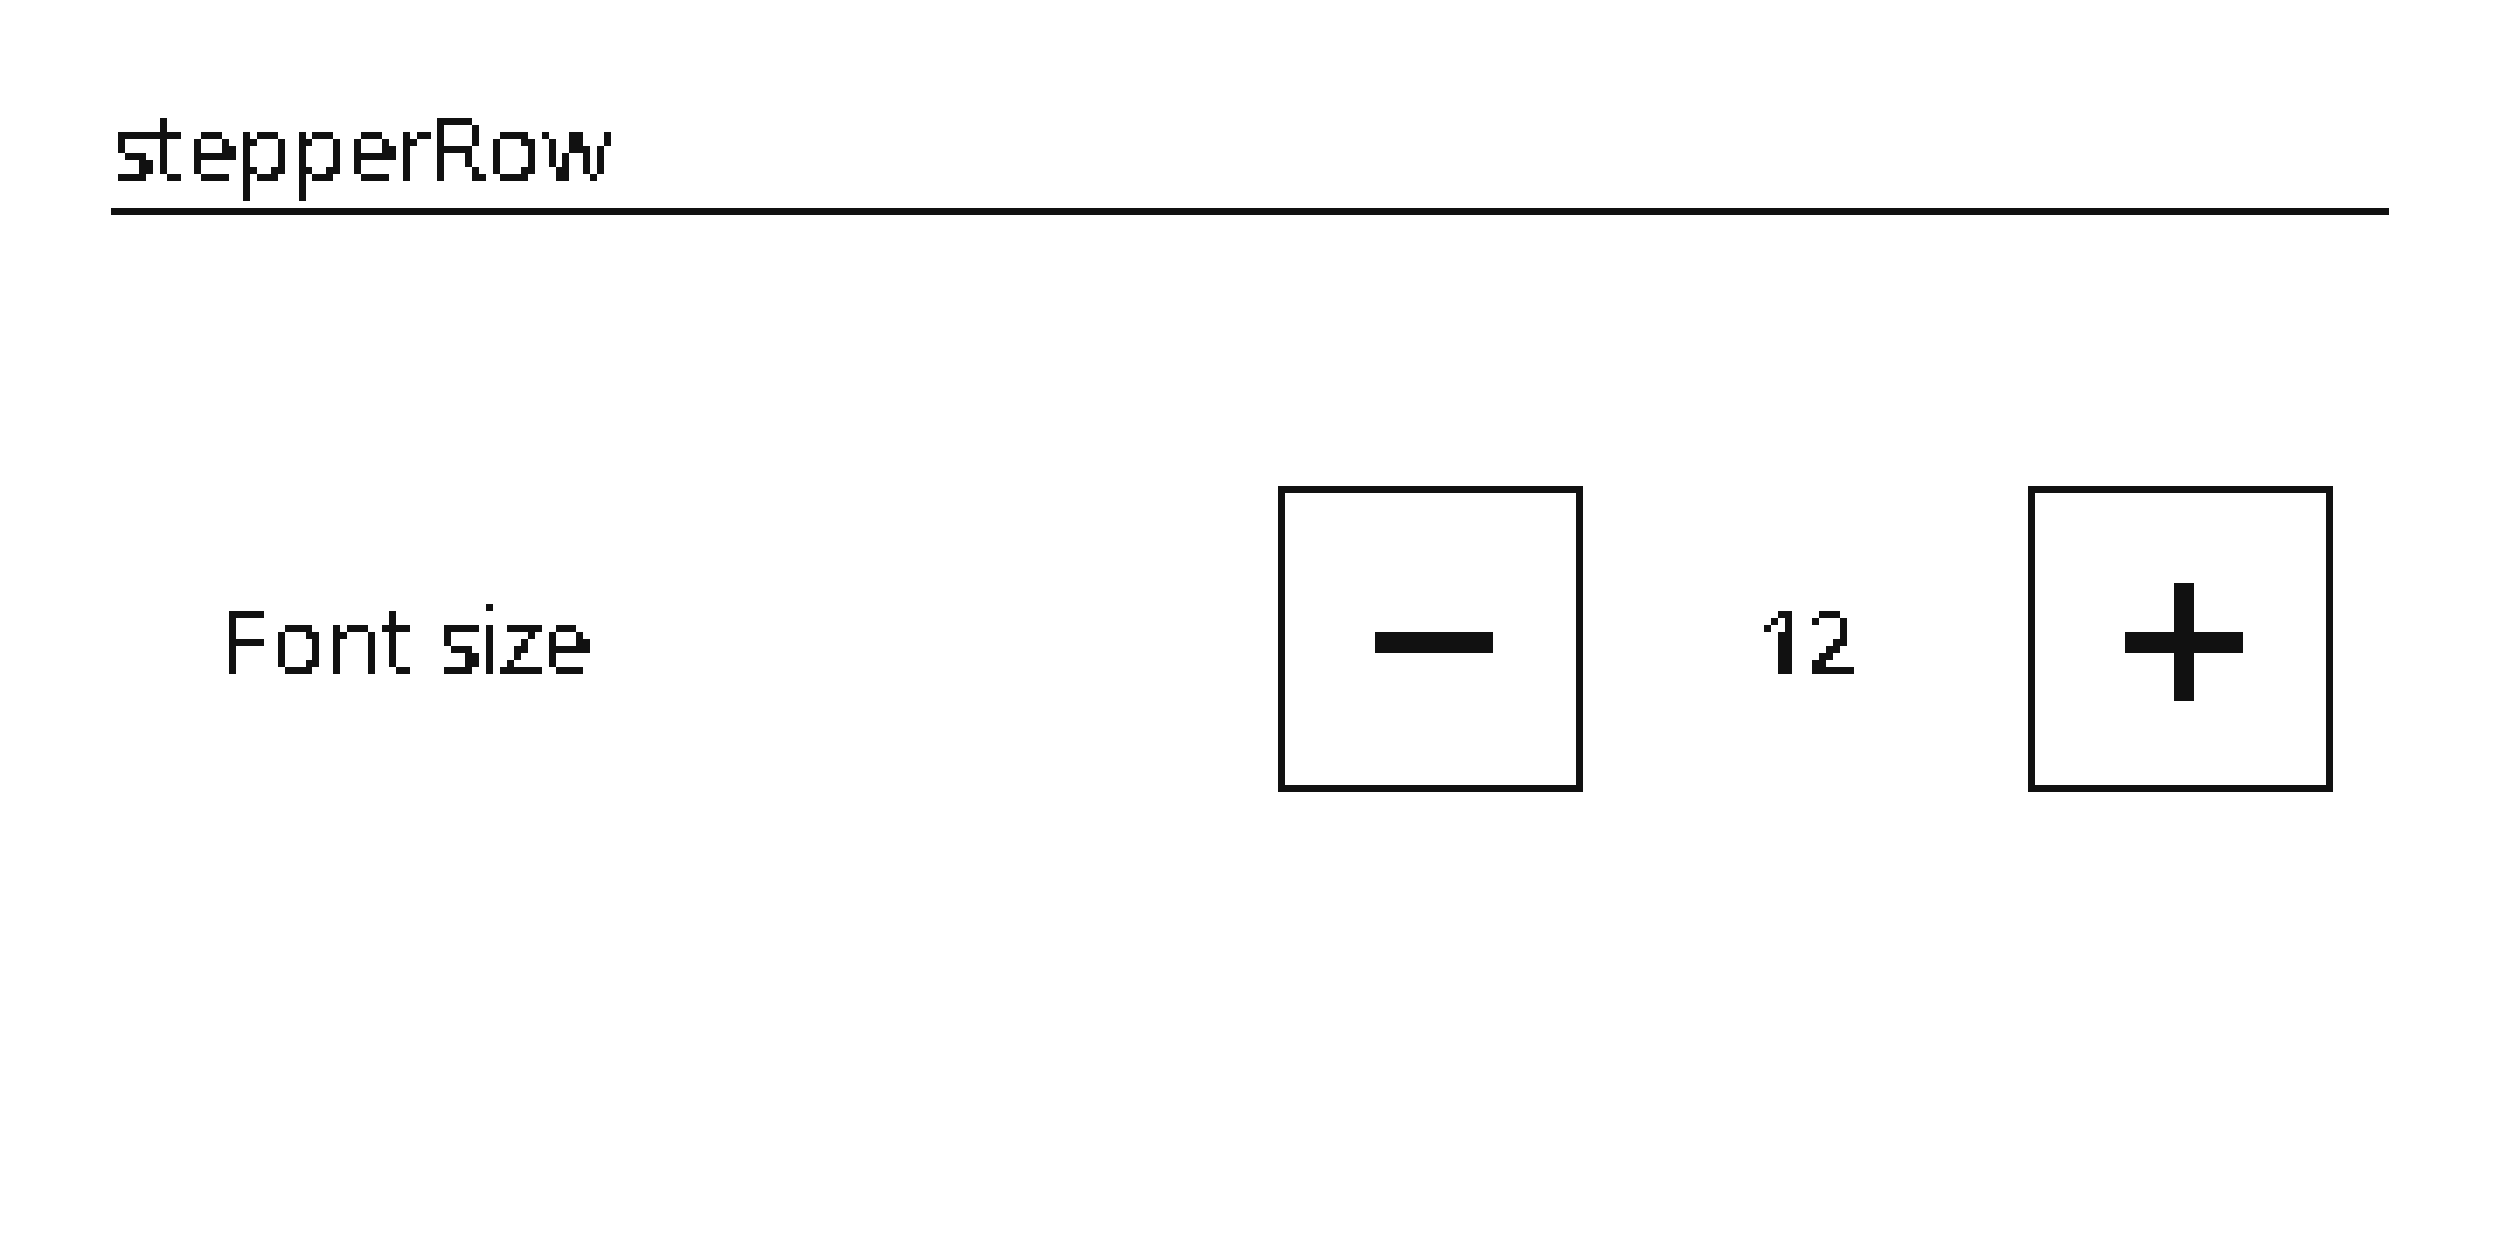
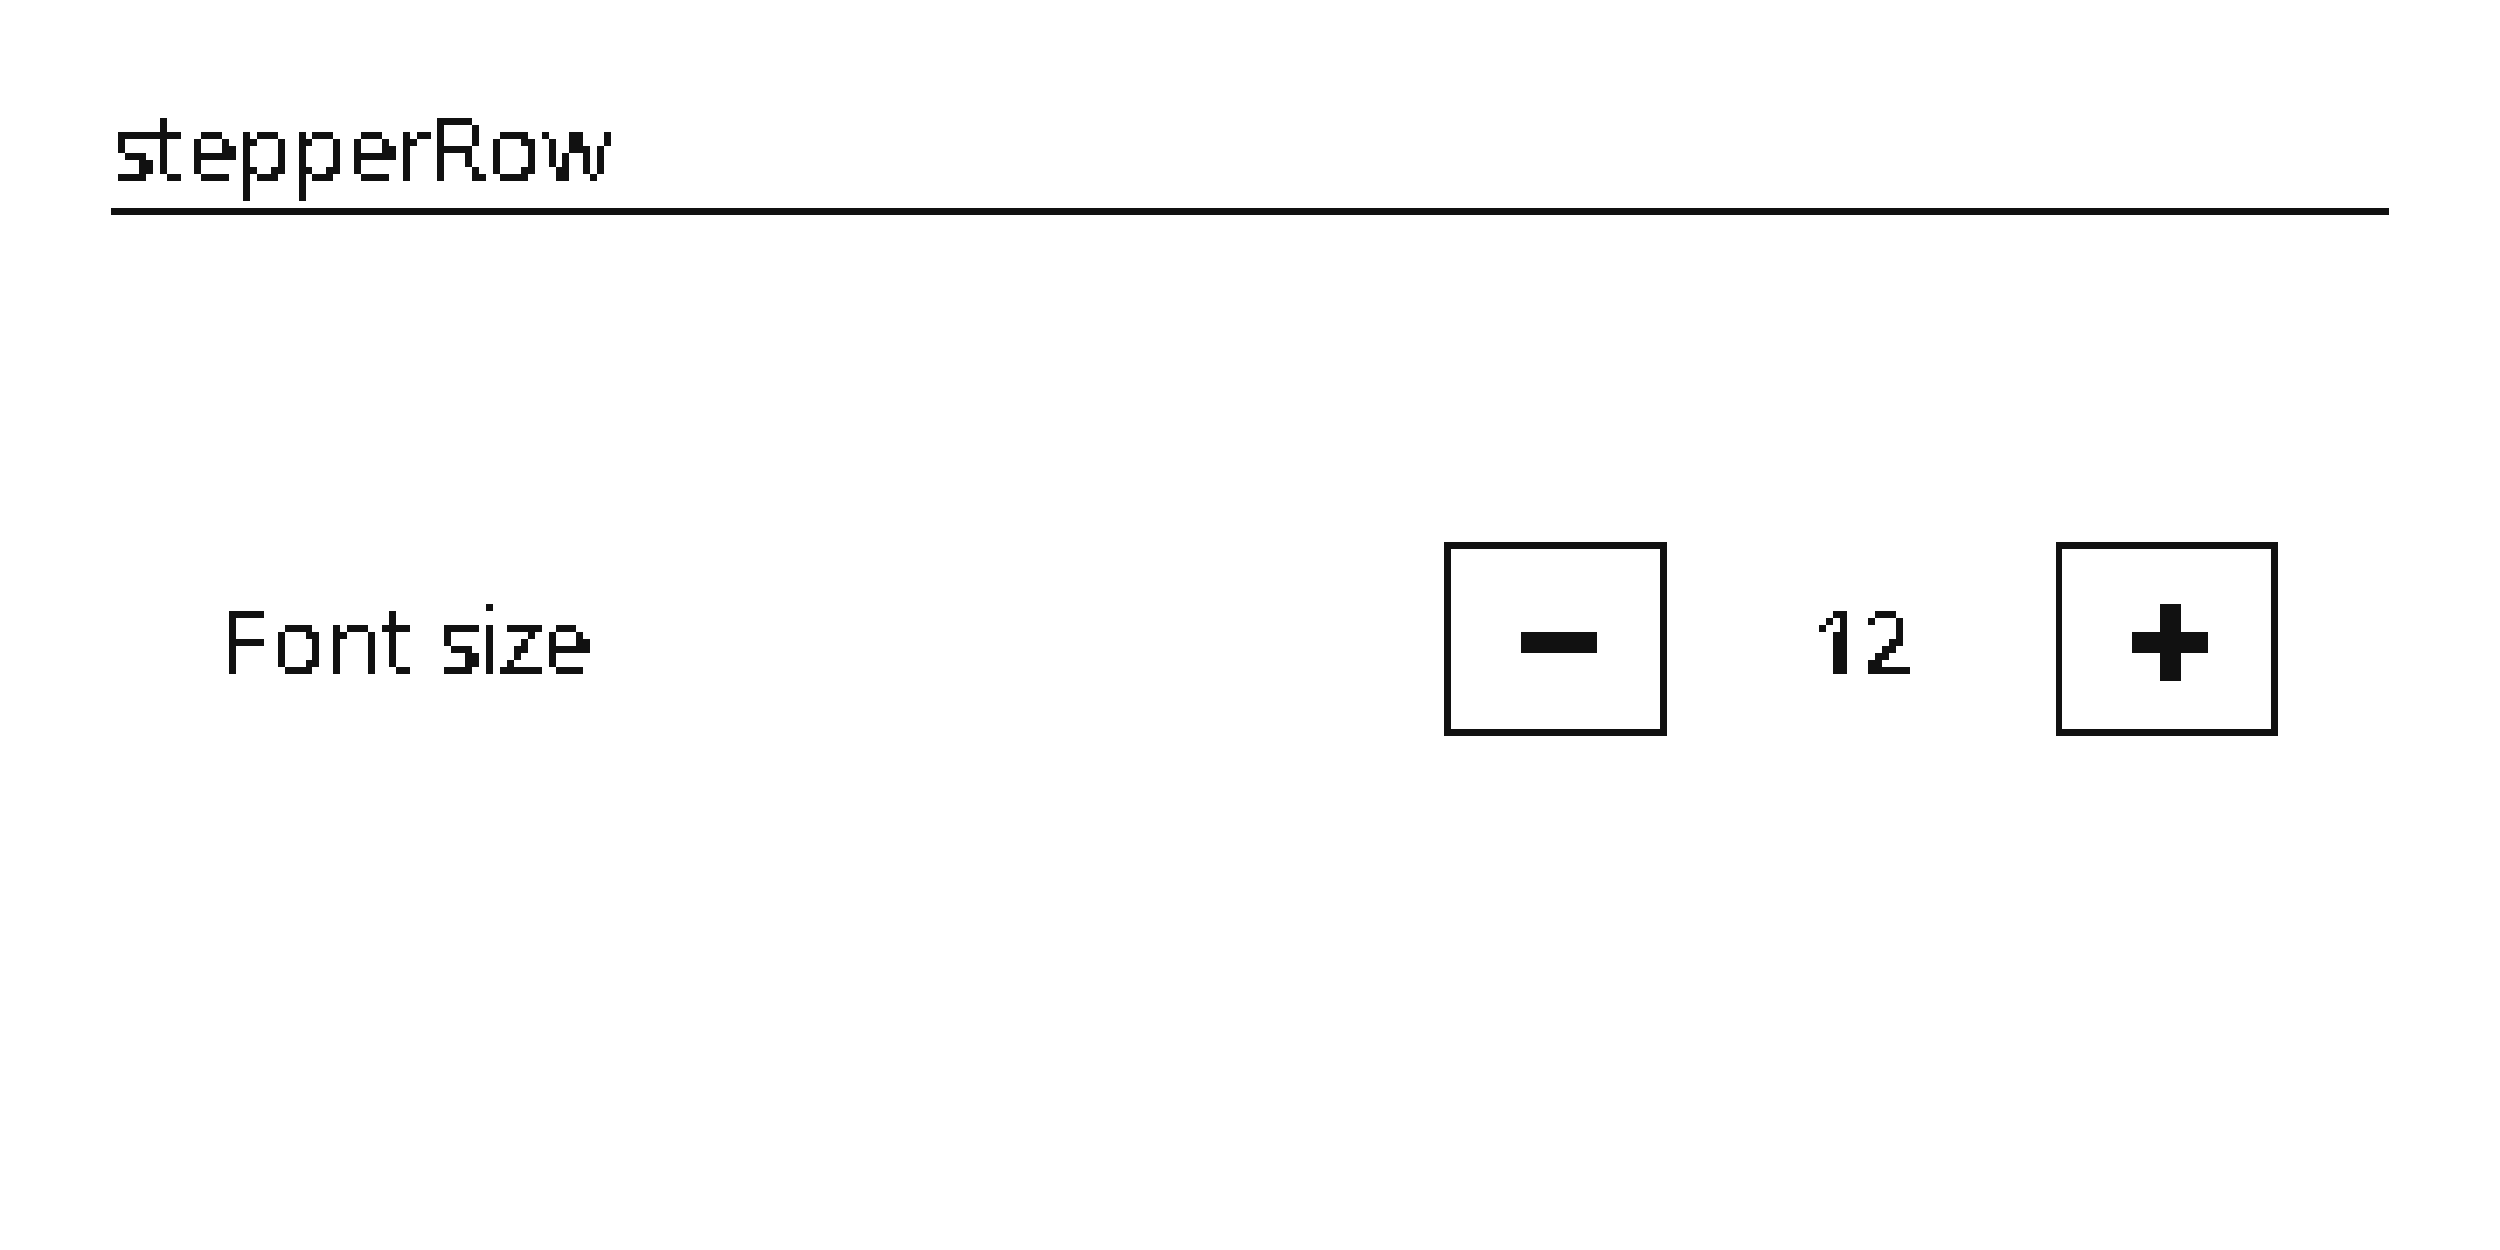
<svg xmlns="http://www.w3.org/2000/svg" viewBox="0 0 360 180" width="360" height="180" shape-rendering="crispEdges">
  <rect width="100%" height="100%" fill="#fff" />
  <g fill="#111">
    <rect x="23" y="17" width="1" height="1" />
    <rect x="63" y="17" width="5" height="1" />
    <rect x="23" y="18" width="1" height="1" />
    <rect x="63" y="18" width="1" height="1" />
    <rect x="68" y="18" width="1" height="1" />
    <rect x="17" y="19" width="9" height="1" />
    <rect x="29" y="19" width="3" height="1" />
    <rect x="35" y="19" width="1" height="1" />
    <rect x="37" y="19" width="3" height="1" />
    <rect x="43" y="19" width="1" height="1" />
    <rect x="45" y="19" width="3" height="1" />
    <rect x="52" y="19" width="3" height="1" />
    <rect x="58" y="19" width="1" height="1" />
    <rect x="60" y="19" width="2" height="1" />
    <rect x="63" y="19" width="1" height="1" />
    <rect x="68" y="19" width="1" height="1" />
    <rect x="72" y="19" width="4" height="1" />
    <rect x="78" y="19" width="1" height="1" />
    <rect x="82" y="19" width="2" height="1" />
    <rect x="87" y="19" width="1" height="1" />
    <rect x="17" y="20" width="1" height="1" />
    <rect x="23" y="20" width="1" height="1" />
    <rect x="28" y="20" width="1" height="1" />
    <rect x="32" y="20" width="1" height="1" />
    <rect x="35" y="20" width="2" height="1" />
    <rect x="40" y="20" width="1" height="1" />
    <rect x="43" y="20" width="2" height="1" />
    <rect x="48" y="20" width="1" height="1" />
    <rect x="51" y="20" width="1" height="1" />
    <rect x="55" y="20" width="1" height="1" />
    <rect x="58" y="20" width="2" height="1" />
    <rect x="63" y="20" width="1" height="1" />
    <rect x="68" y="20" width="1" height="1" />
    <rect x="71" y="20" width="1" height="1" />
    <rect x="75" y="20" width="2" height="1" />
    <rect x="79" y="20" width="1" height="1" />
    <rect x="82" y="20" width="2" height="1" />
    <rect x="87" y="20" width="1" height="1" />
    <rect x="17" y="21" width="1" height="1" />
    <rect x="23" y="21" width="1" height="1" />
    <rect x="28" y="21" width="1" height="1" />
    <rect x="32" y="21" width="2" height="1" />
    <rect x="35" y="21" width="1" height="1" />
    <rect x="40" y="21" width="1" height="1" />
    <rect x="43" y="21" width="1" height="1" />
    <rect x="48" y="21" width="1" height="1" />
    <rect x="51" y="21" width="1" height="1" />
    <rect x="55" y="21" width="2" height="1" />
    <rect x="58" y="21" width="1" height="1" />
    <rect x="63" y="21" width="5" height="1" />
    <rect x="71" y="21" width="1" height="1" />
    <rect x="76" y="21" width="1" height="1" />
    <rect x="79" y="21" width="1" height="1" />
    <rect x="82" y="21" width="3" height="1" />
    <rect x="86" y="21" width="1" height="1" />
    <rect x="18" y="22" width="3" height="1" />
    <rect x="23" y="22" width="1" height="1" />
    <rect x="28" y="22" width="6" height="1" />
    <rect x="35" y="22" width="1" height="1" />
    <rect x="40" y="22" width="1" height="1" />
    <rect x="43" y="22" width="1" height="1" />
    <rect x="48" y="22" width="1" height="1" />
    <rect x="51" y="22" width="6" height="1" />
    <rect x="58" y="22" width="1" height="1" />
    <rect x="63" y="22" width="1" height="1" />
    <rect x="67" y="22" width="1" height="1" />
    <rect x="71" y="22" width="1" height="1" />
    <rect x="76" y="22" width="1" height="1" />
    <rect x="79" y="22" width="1" height="1" />
    <rect x="81" y="22" width="1" height="1" />
    <rect x="84" y="22" width="1" height="1" />
    <rect x="86" y="22" width="1" height="1" />
    <rect x="20" y="23" width="2" height="1" />
    <rect x="23" y="23" width="1" height="1" />
    <rect x="28" y="23" width="1" height="1" />
    <rect x="35" y="23" width="1" height="1" />
    <rect x="40" y="23" width="1" height="1" />
    <rect x="43" y="23" width="1" height="1" />
    <rect x="48" y="23" width="1" height="1" />
    <rect x="51" y="23" width="1" height="1" />
    <rect x="58" y="23" width="1" height="1" />
    <rect x="63" y="23" width="1" height="1" />
    <rect x="67" y="23" width="1" height="1" />
    <rect x="71" y="23" width="1" height="1" />
    <rect x="76" y="23" width="1" height="1" />
    <rect x="79" y="23" width="1" height="1" />
    <rect x="81" y="23" width="1" height="1" />
    <rect x="84" y="23" width="1" height="1" />
    <rect x="86" y="23" width="1" height="1" />
    <rect x="20" y="24" width="2" height="1" />
    <rect x="23" y="24" width="1" height="1" />
    <rect x="28" y="24" width="1" height="1" />
    <rect x="35" y="24" width="2" height="1" />
    <rect x="39" y="24" width="2" height="1" />
    <rect x="43" y="24" width="2" height="1" />
    <rect x="47" y="24" width="2" height="1" />
    <rect x="51" y="24" width="1" height="1" />
    <rect x="58" y="24" width="1" height="1" />
    <rect x="63" y="24" width="1" height="1" />
    <rect x="68" y="24" width="1" height="1" />
    <rect x="71" y="24" width="1" height="1" />
    <rect x="75" y="24" width="2" height="1" />
    <rect x="80" y="24" width="2" height="1" />
    <rect x="84" y="24" width="1" height="1" />
    <rect x="86" y="24" width="1" height="1" />
    <rect x="17" y="25" width="4" height="1" />
    <rect x="24" y="25" width="2" height="1" />
    <rect x="29" y="25" width="4" height="1" />
    <rect x="35" y="25" width="1" height="1" />
    <rect x="37" y="25" width="3" height="1" />
    <rect x="43" y="25" width="1" height="1" />
    <rect x="45" y="25" width="3" height="1" />
    <rect x="52" y="25" width="4" height="1" />
    <rect x="58" y="25" width="1" height="1" />
    <rect x="63" y="25" width="1" height="1" />
    <rect x="68" y="25" width="2" height="1" />
    <rect x="72" y="25" width="4" height="1" />
    <rect x="80" y="25" width="2" height="1" />
    <rect x="85" y="25" width="1" height="1" />
    <rect x="35" y="26" width="1" height="1" />
    <rect x="43" y="26" width="1" height="1" />
    <rect x="35" y="27" width="1" height="1" />
    <rect x="43" y="27" width="1" height="1" />
    <rect x="35" y="28" width="1" height="1" />
    <rect x="43" y="28" width="1" height="1" />
    <rect x="16" y="30" width="328" height="1" />
-     <rect x="184" y="70" width="44" height="1" />
-     <rect x="292" y="70" width="44" height="1" />
-     <rect x="184" y="71" width="1" height="1" />
-     <rect x="227" y="71" width="1" height="1" />
-     <rect x="292" y="71" width="1" height="1" />
-     <rect x="335" y="71" width="1" height="1" />
-     <rect x="184" y="72" width="1" height="1" />
-     <rect x="227" y="72" width="1" height="1" />
-     <rect x="292" y="72" width="1" height="1" />
-     <rect x="335" y="72" width="1" height="1" />
-     <rect x="184" y="73" width="1" height="1" />
-     <rect x="227" y="73" width="1" height="1" />
-     <rect x="292" y="73" width="1" height="1" />
-     <rect x="335" y="73" width="1" height="1" />
-     <rect x="184" y="74" width="1" height="1" />
-     <rect x="227" y="74" width="1" height="1" />
-     <rect x="292" y="74" width="1" height="1" />
-     <rect x="335" y="74" width="1" height="1" />
-     <rect x="184" y="75" width="1" height="1" />
-     <rect x="227" y="75" width="1" height="1" />
-     <rect x="292" y="75" width="1" height="1" />
-     <rect x="335" y="75" width="1" height="1" />
-     <rect x="184" y="76" width="1" height="1" />
-     <rect x="227" y="76" width="1" height="1" />
-     <rect x="292" y="76" width="1" height="1" />
-     <rect x="335" y="76" width="1" height="1" />
-     <rect x="184" y="77" width="1" height="1" />
-     <rect x="227" y="77" width="1" height="1" />
-     <rect x="292" y="77" width="1" height="1" />
-     <rect x="335" y="77" width="1" height="1" />
-     <rect x="184" y="78" width="1" height="1" />
-     <rect x="227" y="78" width="1" height="1" />
-     <rect x="292" y="78" width="1" height="1" />
-     <rect x="335" y="78" width="1" height="1" />
-     <rect x="184" y="79" width="1" height="1" />
-     <rect x="227" y="79" width="1" height="1" />
-     <rect x="292" y="79" width="1" height="1" />
-     <rect x="335" y="79" width="1" height="1" />
-     <rect x="184" y="80" width="1" height="1" />
-     <rect x="227" y="80" width="1" height="1" />
-     <rect x="292" y="80" width="1" height="1" />
-     <rect x="335" y="80" width="1" height="1" />
-     <rect x="184" y="81" width="1" height="1" />
-     <rect x="227" y="81" width="1" height="1" />
-     <rect x="292" y="81" width="1" height="1" />
-     <rect x="335" y="81" width="1" height="1" />
-     <rect x="184" y="82" width="1" height="1" />
-     <rect x="227" y="82" width="1" height="1" />
-     <rect x="292" y="82" width="1" height="1" />
-     <rect x="335" y="82" width="1" height="1" />
-     <rect x="184" y="83" width="1" height="1" />
-     <rect x="227" y="83" width="1" height="1" />
-     <rect x="292" y="83" width="1" height="1" />
-     <rect x="335" y="83" width="1" height="1" />
-     <rect x="184" y="84" width="1" height="1" />
-     <rect x="227" y="84" width="1" height="1" />
-     <rect x="292" y="84" width="1" height="1" />
-     <rect x="313" y="84" width="3" height="1" />
-     <rect x="335" y="84" width="1" height="1" />
-     <rect x="184" y="85" width="1" height="1" />
-     <rect x="227" y="85" width="1" height="1" />
-     <rect x="292" y="85" width="1" height="1" />
-     <rect x="313" y="85" width="3" height="1" />
-     <rect x="335" y="85" width="1" height="1" />
-     <rect x="184" y="86" width="1" height="1" />
-     <rect x="227" y="86" width="1" height="1" />
-     <rect x="292" y="86" width="1" height="1" />
-     <rect x="313" y="86" width="3" height="1" />
-     <rect x="335" y="86" width="1" height="1" />
+     <rect x="208" y="78" width="32" height="1" />
+     <rect x="296" y="78" width="32" height="1" />
+     <rect x="208" y="79" width="1" height="1" />
+     <rect x="239" y="79" width="1" height="1" />
+     <rect x="296" y="79" width="1" height="1" />
+     <rect x="327" y="79" width="1" height="1" />
+     <rect x="208" y="80" width="1" height="1" />
+     <rect x="239" y="80" width="1" height="1" />
+     <rect x="296" y="80" width="1" height="1" />
+     <rect x="327" y="80" width="1" height="1" />
+     <rect x="208" y="81" width="1" height="1" />
+     <rect x="239" y="81" width="1" height="1" />
+     <rect x="296" y="81" width="1" height="1" />
+     <rect x="327" y="81" width="1" height="1" />
+     <rect x="208" y="82" width="1" height="1" />
+     <rect x="239" y="82" width="1" height="1" />
+     <rect x="296" y="82" width="1" height="1" />
+     <rect x="327" y="82" width="1" height="1" />
+     <rect x="208" y="83" width="1" height="1" />
+     <rect x="239" y="83" width="1" height="1" />
+     <rect x="296" y="83" width="1" height="1" />
+     <rect x="327" y="83" width="1" height="1" />
+     <rect x="208" y="84" width="1" height="1" />
+     <rect x="239" y="84" width="1" height="1" />
+     <rect x="296" y="84" width="1" height="1" />
+     <rect x="327" y="84" width="1" height="1" />
+     <rect x="208" y="85" width="1" height="1" />
+     <rect x="239" y="85" width="1" height="1" />
+     <rect x="296" y="85" width="1" height="1" />
+     <rect x="327" y="85" width="1" height="1" />
+     <rect x="208" y="86" width="1" height="1" />
+     <rect x="239" y="86" width="1" height="1" />
+     <rect x="296" y="86" width="1" height="1" />
+     <rect x="327" y="86" width="1" height="1" />
    <rect x="70" y="87" width="1" height="1" />
-     <rect x="184" y="87" width="1" height="1" />
-     <rect x="227" y="87" width="1" height="1" />
-     <rect x="292" y="87" width="1" height="1" />
-     <rect x="313" y="87" width="3" height="1" />
-     <rect x="335" y="87" width="1" height="1" />
+     <rect x="208" y="87" width="1" height="1" />
+     <rect x="239" y="87" width="1" height="1" />
+     <rect x="296" y="87" width="1" height="1" />
+     <rect x="311" y="87" width="3" height="1" />
+     <rect x="327" y="87" width="1" height="1" />
    <rect x="33" y="88" width="5" height="1" />
    <rect x="56" y="88" width="1" height="1" />
-     <rect x="184" y="88" width="1" height="1" />
-     <rect x="227" y="88" width="1" height="1" />
-     <rect x="256" y="88" width="2" height="1" />
-     <rect x="262" y="88" width="3" height="1" />
-     <rect x="292" y="88" width="1" height="1" />
-     <rect x="313" y="88" width="3" height="1" />
-     <rect x="335" y="88" width="1" height="1" />
+     <rect x="208" y="88" width="1" height="1" />
+     <rect x="239" y="88" width="1" height="1" />
+     <rect x="264" y="88" width="2" height="1" />
+     <rect x="270" y="88" width="3" height="1" />
+     <rect x="296" y="88" width="1" height="1" />
+     <rect x="311" y="88" width="3" height="1" />
+     <rect x="327" y="88" width="1" height="1" />
    <rect x="33" y="89" width="1" height="1" />
    <rect x="56" y="89" width="1" height="1" />
-     <rect x="184" y="89" width="1" height="1" />
-     <rect x="227" y="89" width="1" height="1" />
-     <rect x="255" y="89" width="1" height="1" />
-     <rect x="257" y="89" width="1" height="1" />
-     <rect x="261" y="89" width="1" height="1" />
+     <rect x="208" y="89" width="1" height="1" />
+     <rect x="239" y="89" width="1" height="1" />
+     <rect x="263" y="89" width="1" height="1" />
    <rect x="265" y="89" width="1" height="1" />
-     <rect x="292" y="89" width="1" height="1" />
-     <rect x="313" y="89" width="3" height="1" />
-     <rect x="335" y="89" width="1" height="1" />
+     <rect x="269" y="89" width="1" height="1" />
+     <rect x="273" y="89" width="1" height="1" />
+     <rect x="296" y="89" width="1" height="1" />
+     <rect x="311" y="89" width="3" height="1" />
+     <rect x="327" y="89" width="1" height="1" />
    <rect x="33" y="90" width="1" height="1" />
    <rect x="41" y="90" width="4" height="1" />
    <rect x="48" y="90" width="1" height="1" />
    <rect x="50" y="90" width="3" height="1" />
    <rect x="55" y="90" width="4" height="1" />
    <rect x="64" y="90" width="5" height="1" />
    <rect x="70" y="90" width="1" height="1" />
    <rect x="73" y="90" width="5" height="1" />
    <rect x="80" y="90" width="3" height="1" />
-     <rect x="184" y="90" width="1" height="1" />
-     <rect x="227" y="90" width="1" height="1" />
-     <rect x="254" y="90" width="1" height="1" />
-     <rect x="257" y="90" width="1" height="1" />
+     <rect x="208" y="90" width="1" height="1" />
+     <rect x="239" y="90" width="1" height="1" />
+     <rect x="262" y="90" width="1" height="1" />
    <rect x="265" y="90" width="1" height="1" />
-     <rect x="292" y="90" width="1" height="1" />
-     <rect x="313" y="90" width="3" height="1" />
-     <rect x="335" y="90" width="1" height="1" />
+     <rect x="273" y="90" width="1" height="1" />
+     <rect x="296" y="90" width="1" height="1" />
+     <rect x="311" y="90" width="3" height="1" />
+     <rect x="327" y="90" width="1" height="1" />
    <rect x="33" y="91" width="1" height="1" />
    <rect x="40" y="91" width="1" height="1" />
    <rect x="44" y="91" width="2" height="1" />
    <rect x="48" y="91" width="2" height="1" />
    <rect x="53" y="91" width="1" height="1" />
    <rect x="56" y="91" width="1" height="1" />
    <rect x="64" y="91" width="1" height="1" />
    <rect x="70" y="91" width="1" height="1" />
    <rect x="76" y="91" width="1" height="1" />
    <rect x="79" y="91" width="1" height="1" />
    <rect x="83" y="91" width="1" height="1" />
-     <rect x="184" y="91" width="1" height="1" />
-     <rect x="198" y="91" width="17" height="1" />
-     <rect x="227" y="91" width="1" height="1" />
-     <rect x="256" y="91" width="2" height="1" />
-     <rect x="265" y="91" width="1" height="1" />
-     <rect x="292" y="91" width="1" height="1" />
-     <rect x="306" y="91" width="17" height="1" />
-     <rect x="335" y="91" width="1" height="1" />
+     <rect x="208" y="91" width="1" height="1" />
+     <rect x="219" y="91" width="11" height="1" />
+     <rect x="239" y="91" width="1" height="1" />
+     <rect x="264" y="91" width="2" height="1" />
+     <rect x="273" y="91" width="1" height="1" />
+     <rect x="296" y="91" width="1" height="1" />
+     <rect x="307" y="91" width="11" height="1" />
+     <rect x="327" y="91" width="1" height="1" />
    <rect x="33" y="92" width="5" height="1" />
    <rect x="40" y="92" width="1" height="1" />
    <rect x="45" y="92" width="1" height="1" />
    <rect x="48" y="92" width="1" height="1" />
    <rect x="53" y="92" width="1" height="1" />
    <rect x="56" y="92" width="1" height="1" />
    <rect x="64" y="92" width="1" height="1" />
    <rect x="70" y="92" width="1" height="1" />
    <rect x="75" y="92" width="1" height="1" />
    <rect x="79" y="92" width="1" height="1" />
    <rect x="83" y="92" width="2" height="1" />
-     <rect x="184" y="92" width="1" height="1" />
-     <rect x="198" y="92" width="17" height="1" />
-     <rect x="227" y="92" width="1" height="1" />
-     <rect x="256" y="92" width="2" height="1" />
+     <rect x="208" y="92" width="1" height="1" />
+     <rect x="219" y="92" width="11" height="1" />
+     <rect x="239" y="92" width="1" height="1" />
    <rect x="264" y="92" width="2" height="1" />
-     <rect x="292" y="92" width="1" height="1" />
-     <rect x="306" y="92" width="17" height="1" />
-     <rect x="335" y="92" width="1" height="1" />
+     <rect x="272" y="92" width="2" height="1" />
+     <rect x="296" y="92" width="1" height="1" />
+     <rect x="307" y="92" width="11" height="1" />
+     <rect x="327" y="92" width="1" height="1" />
    <rect x="33" y="93" width="1" height="1" />
    <rect x="40" y="93" width="1" height="1" />
    <rect x="45" y="93" width="1" height="1" />
    <rect x="48" y="93" width="1" height="1" />
    <rect x="53" y="93" width="1" height="1" />
    <rect x="56" y="93" width="1" height="1" />
    <rect x="65" y="93" width="3" height="1" />
    <rect x="70" y="93" width="1" height="1" />
    <rect x="74" y="93" width="2" height="1" />
    <rect x="79" y="93" width="6" height="1" />
-     <rect x="184" y="93" width="1" height="1" />
-     <rect x="198" y="93" width="17" height="1" />
-     <rect x="227" y="93" width="1" height="1" />
-     <rect x="256" y="93" width="2" height="1" />
-     <rect x="263" y="93" width="2" height="1" />
-     <rect x="292" y="93" width="1" height="1" />
-     <rect x="306" y="93" width="17" height="1" />
-     <rect x="335" y="93" width="1" height="1" />
+     <rect x="208" y="93" width="1" height="1" />
+     <rect x="219" y="93" width="11" height="1" />
+     <rect x="239" y="93" width="1" height="1" />
+     <rect x="264" y="93" width="2" height="1" />
+     <rect x="271" y="93" width="2" height="1" />
+     <rect x="296" y="93" width="1" height="1" />
+     <rect x="307" y="93" width="11" height="1" />
+     <rect x="327" y="93" width="1" height="1" />
    <rect x="33" y="94" width="1" height="1" />
    <rect x="40" y="94" width="1" height="1" />
    <rect x="45" y="94" width="1" height="1" />
    <rect x="48" y="94" width="1" height="1" />
    <rect x="53" y="94" width="1" height="1" />
    <rect x="56" y="94" width="1" height="1" />
    <rect x="67" y="94" width="2" height="1" />
    <rect x="70" y="94" width="1" height="1" />
    <rect x="74" y="94" width="1" height="1" />
    <rect x="79" y="94" width="1" height="1" />
-     <rect x="184" y="94" width="1" height="1" />
-     <rect x="227" y="94" width="1" height="1" />
-     <rect x="256" y="94" width="2" height="1" />
-     <rect x="262" y="94" width="2" height="1" />
-     <rect x="292" y="94" width="1" height="1" />
-     <rect x="313" y="94" width="3" height="1" />
-     <rect x="335" y="94" width="1" height="1" />
+     <rect x="208" y="94" width="1" height="1" />
+     <rect x="239" y="94" width="1" height="1" />
+     <rect x="264" y="94" width="2" height="1" />
+     <rect x="270" y="94" width="2" height="1" />
+     <rect x="296" y="94" width="1" height="1" />
+     <rect x="311" y="94" width="3" height="1" />
+     <rect x="327" y="94" width="1" height="1" />
    <rect x="33" y="95" width="1" height="1" />
    <rect x="40" y="95" width="1" height="1" />
    <rect x="44" y="95" width="2" height="1" />
    <rect x="48" y="95" width="1" height="1" />
    <rect x="53" y="95" width="1" height="1" />
    <rect x="56" y="95" width="1" height="1" />
    <rect x="67" y="95" width="2" height="1" />
    <rect x="70" y="95" width="1" height="1" />
    <rect x="73" y="95" width="1" height="1" />
    <rect x="79" y="95" width="1" height="1" />
-     <rect x="184" y="95" width="1" height="1" />
-     <rect x="227" y="95" width="1" height="1" />
-     <rect x="256" y="95" width="2" height="1" />
-     <rect x="261" y="95" width="2" height="1" />
-     <rect x="292" y="95" width="1" height="1" />
-     <rect x="313" y="95" width="3" height="1" />
-     <rect x="335" y="95" width="1" height="1" />
+     <rect x="208" y="95" width="1" height="1" />
+     <rect x="239" y="95" width="1" height="1" />
+     <rect x="264" y="95" width="2" height="1" />
+     <rect x="269" y="95" width="2" height="1" />
+     <rect x="296" y="95" width="1" height="1" />
+     <rect x="311" y="95" width="3" height="1" />
+     <rect x="327" y="95" width="1" height="1" />
    <rect x="33" y="96" width="1" height="1" />
    <rect x="41" y="96" width="4" height="1" />
    <rect x="48" y="96" width="1" height="1" />
    <rect x="53" y="96" width="1" height="1" />
    <rect x="57" y="96" width="2" height="1" />
    <rect x="64" y="96" width="4" height="1" />
    <rect x="70" y="96" width="1" height="1" />
    <rect x="72" y="96" width="6" height="1" />
    <rect x="80" y="96" width="4" height="1" />
-     <rect x="184" y="96" width="1" height="1" />
-     <rect x="227" y="96" width="1" height="1" />
-     <rect x="256" y="96" width="2" height="1" />
-     <rect x="261" y="96" width="6" height="1" />
-     <rect x="292" y="96" width="1" height="1" />
-     <rect x="313" y="96" width="3" height="1" />
-     <rect x="335" y="96" width="1" height="1" />
-     <rect x="184" y="97" width="1" height="1" />
-     <rect x="227" y="97" width="1" height="1" />
-     <rect x="292" y="97" width="1" height="1" />
-     <rect x="313" y="97" width="3" height="1" />
-     <rect x="335" y="97" width="1" height="1" />
-     <rect x="184" y="98" width="1" height="1" />
-     <rect x="227" y="98" width="1" height="1" />
-     <rect x="292" y="98" width="1" height="1" />
-     <rect x="313" y="98" width="3" height="1" />
-     <rect x="335" y="98" width="1" height="1" />
-     <rect x="184" y="99" width="1" height="1" />
-     <rect x="227" y="99" width="1" height="1" />
-     <rect x="292" y="99" width="1" height="1" />
-     <rect x="313" y="99" width="3" height="1" />
-     <rect x="335" y="99" width="1" height="1" />
-     <rect x="184" y="100" width="1" height="1" />
-     <rect x="227" y="100" width="1" height="1" />
-     <rect x="292" y="100" width="1" height="1" />
-     <rect x="313" y="100" width="3" height="1" />
-     <rect x="335" y="100" width="1" height="1" />
-     <rect x="184" y="101" width="1" height="1" />
-     <rect x="227" y="101" width="1" height="1" />
-     <rect x="292" y="101" width="1" height="1" />
-     <rect x="335" y="101" width="1" height="1" />
-     <rect x="184" y="102" width="1" height="1" />
-     <rect x="227" y="102" width="1" height="1" />
-     <rect x="292" y="102" width="1" height="1" />
-     <rect x="335" y="102" width="1" height="1" />
-     <rect x="184" y="103" width="1" height="1" />
-     <rect x="227" y="103" width="1" height="1" />
-     <rect x="292" y="103" width="1" height="1" />
-     <rect x="335" y="103" width="1" height="1" />
-     <rect x="184" y="104" width="1" height="1" />
-     <rect x="227" y="104" width="1" height="1" />
-     <rect x="292" y="104" width="1" height="1" />
-     <rect x="335" y="104" width="1" height="1" />
-     <rect x="184" y="105" width="1" height="1" />
-     <rect x="227" y="105" width="1" height="1" />
-     <rect x="292" y="105" width="1" height="1" />
-     <rect x="335" y="105" width="1" height="1" />
-     <rect x="184" y="106" width="1" height="1" />
-     <rect x="227" y="106" width="1" height="1" />
-     <rect x="292" y="106" width="1" height="1" />
-     <rect x="335" y="106" width="1" height="1" />
-     <rect x="184" y="107" width="1" height="1" />
-     <rect x="227" y="107" width="1" height="1" />
-     <rect x="292" y="107" width="1" height="1" />
-     <rect x="335" y="107" width="1" height="1" />
-     <rect x="184" y="108" width="1" height="1" />
-     <rect x="227" y="108" width="1" height="1" />
-     <rect x="292" y="108" width="1" height="1" />
-     <rect x="335" y="108" width="1" height="1" />
-     <rect x="184" y="109" width="1" height="1" />
-     <rect x="227" y="109" width="1" height="1" />
-     <rect x="292" y="109" width="1" height="1" />
-     <rect x="335" y="109" width="1" height="1" />
-     <rect x="184" y="110" width="1" height="1" />
-     <rect x="227" y="110" width="1" height="1" />
-     <rect x="292" y="110" width="1" height="1" />
-     <rect x="335" y="110" width="1" height="1" />
-     <rect x="184" y="111" width="1" height="1" />
-     <rect x="227" y="111" width="1" height="1" />
-     <rect x="292" y="111" width="1" height="1" />
-     <rect x="335" y="111" width="1" height="1" />
-     <rect x="184" y="112" width="1" height="1" />
-     <rect x="227" y="112" width="1" height="1" />
-     <rect x="292" y="112" width="1" height="1" />
-     <rect x="335" y="112" width="1" height="1" />
-     <rect x="184" y="113" width="44" height="1" />
-     <rect x="292" y="113" width="44" height="1" />
+     <rect x="208" y="96" width="1" height="1" />
+     <rect x="239" y="96" width="1" height="1" />
+     <rect x="264" y="96" width="2" height="1" />
+     <rect x="269" y="96" width="6" height="1" />
+     <rect x="296" y="96" width="1" height="1" />
+     <rect x="311" y="96" width="3" height="1" />
+     <rect x="327" y="96" width="1" height="1" />
+     <rect x="208" y="97" width="1" height="1" />
+     <rect x="239" y="97" width="1" height="1" />
+     <rect x="296" y="97" width="1" height="1" />
+     <rect x="311" y="97" width="3" height="1" />
+     <rect x="327" y="97" width="1" height="1" />
+     <rect x="208" y="98" width="1" height="1" />
+     <rect x="239" y="98" width="1" height="1" />
+     <rect x="296" y="98" width="1" height="1" />
+     <rect x="327" y="98" width="1" height="1" />
+     <rect x="208" y="99" width="1" height="1" />
+     <rect x="239" y="99" width="1" height="1" />
+     <rect x="296" y="99" width="1" height="1" />
+     <rect x="327" y="99" width="1" height="1" />
+     <rect x="208" y="100" width="1" height="1" />
+     <rect x="239" y="100" width="1" height="1" />
+     <rect x="296" y="100" width="1" height="1" />
+     <rect x="327" y="100" width="1" height="1" />
+     <rect x="208" y="101" width="1" height="1" />
+     <rect x="239" y="101" width="1" height="1" />
+     <rect x="296" y="101" width="1" height="1" />
+     <rect x="327" y="101" width="1" height="1" />
+     <rect x="208" y="102" width="1" height="1" />
+     <rect x="239" y="102" width="1" height="1" />
+     <rect x="296" y="102" width="1" height="1" />
+     <rect x="327" y="102" width="1" height="1" />
+     <rect x="208" y="103" width="1" height="1" />
+     <rect x="239" y="103" width="1" height="1" />
+     <rect x="296" y="103" width="1" height="1" />
+     <rect x="327" y="103" width="1" height="1" />
+     <rect x="208" y="104" width="1" height="1" />
+     <rect x="239" y="104" width="1" height="1" />
+     <rect x="296" y="104" width="1" height="1" />
+     <rect x="327" y="104" width="1" height="1" />
+     <rect x="208" y="105" width="32" height="1" />
+     <rect x="296" y="105" width="32" height="1" />
  </g>
</svg>
